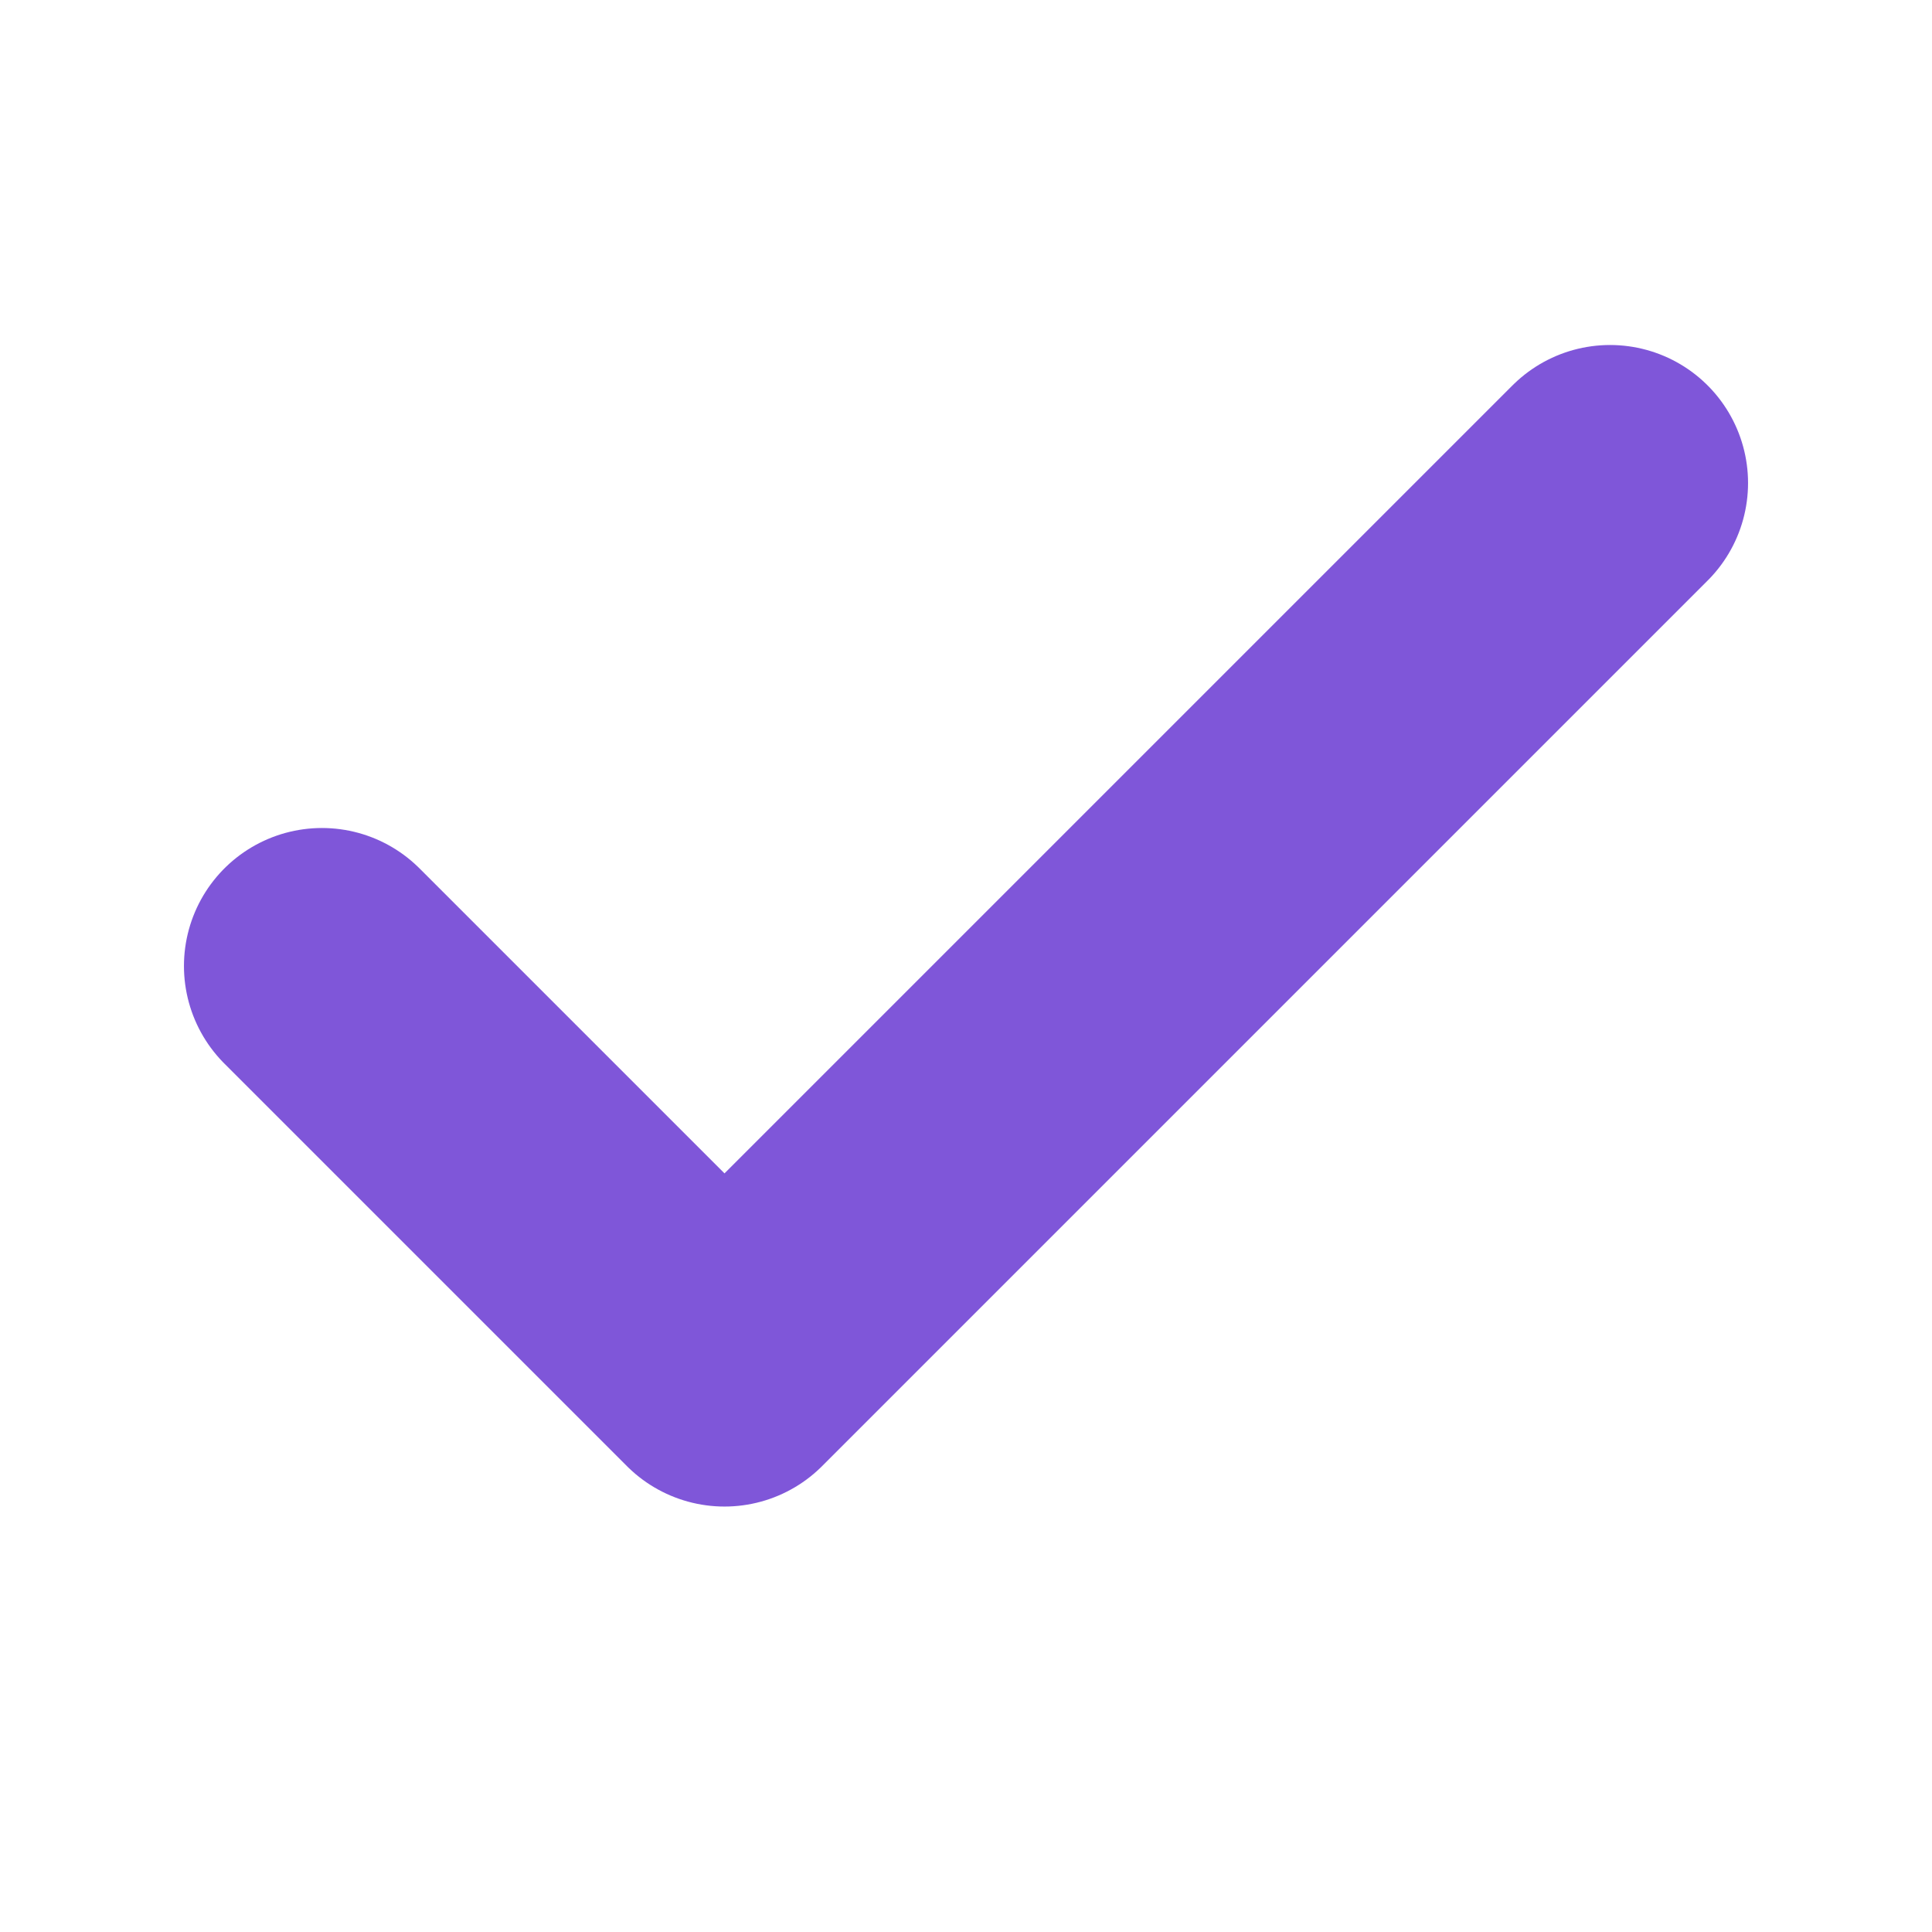
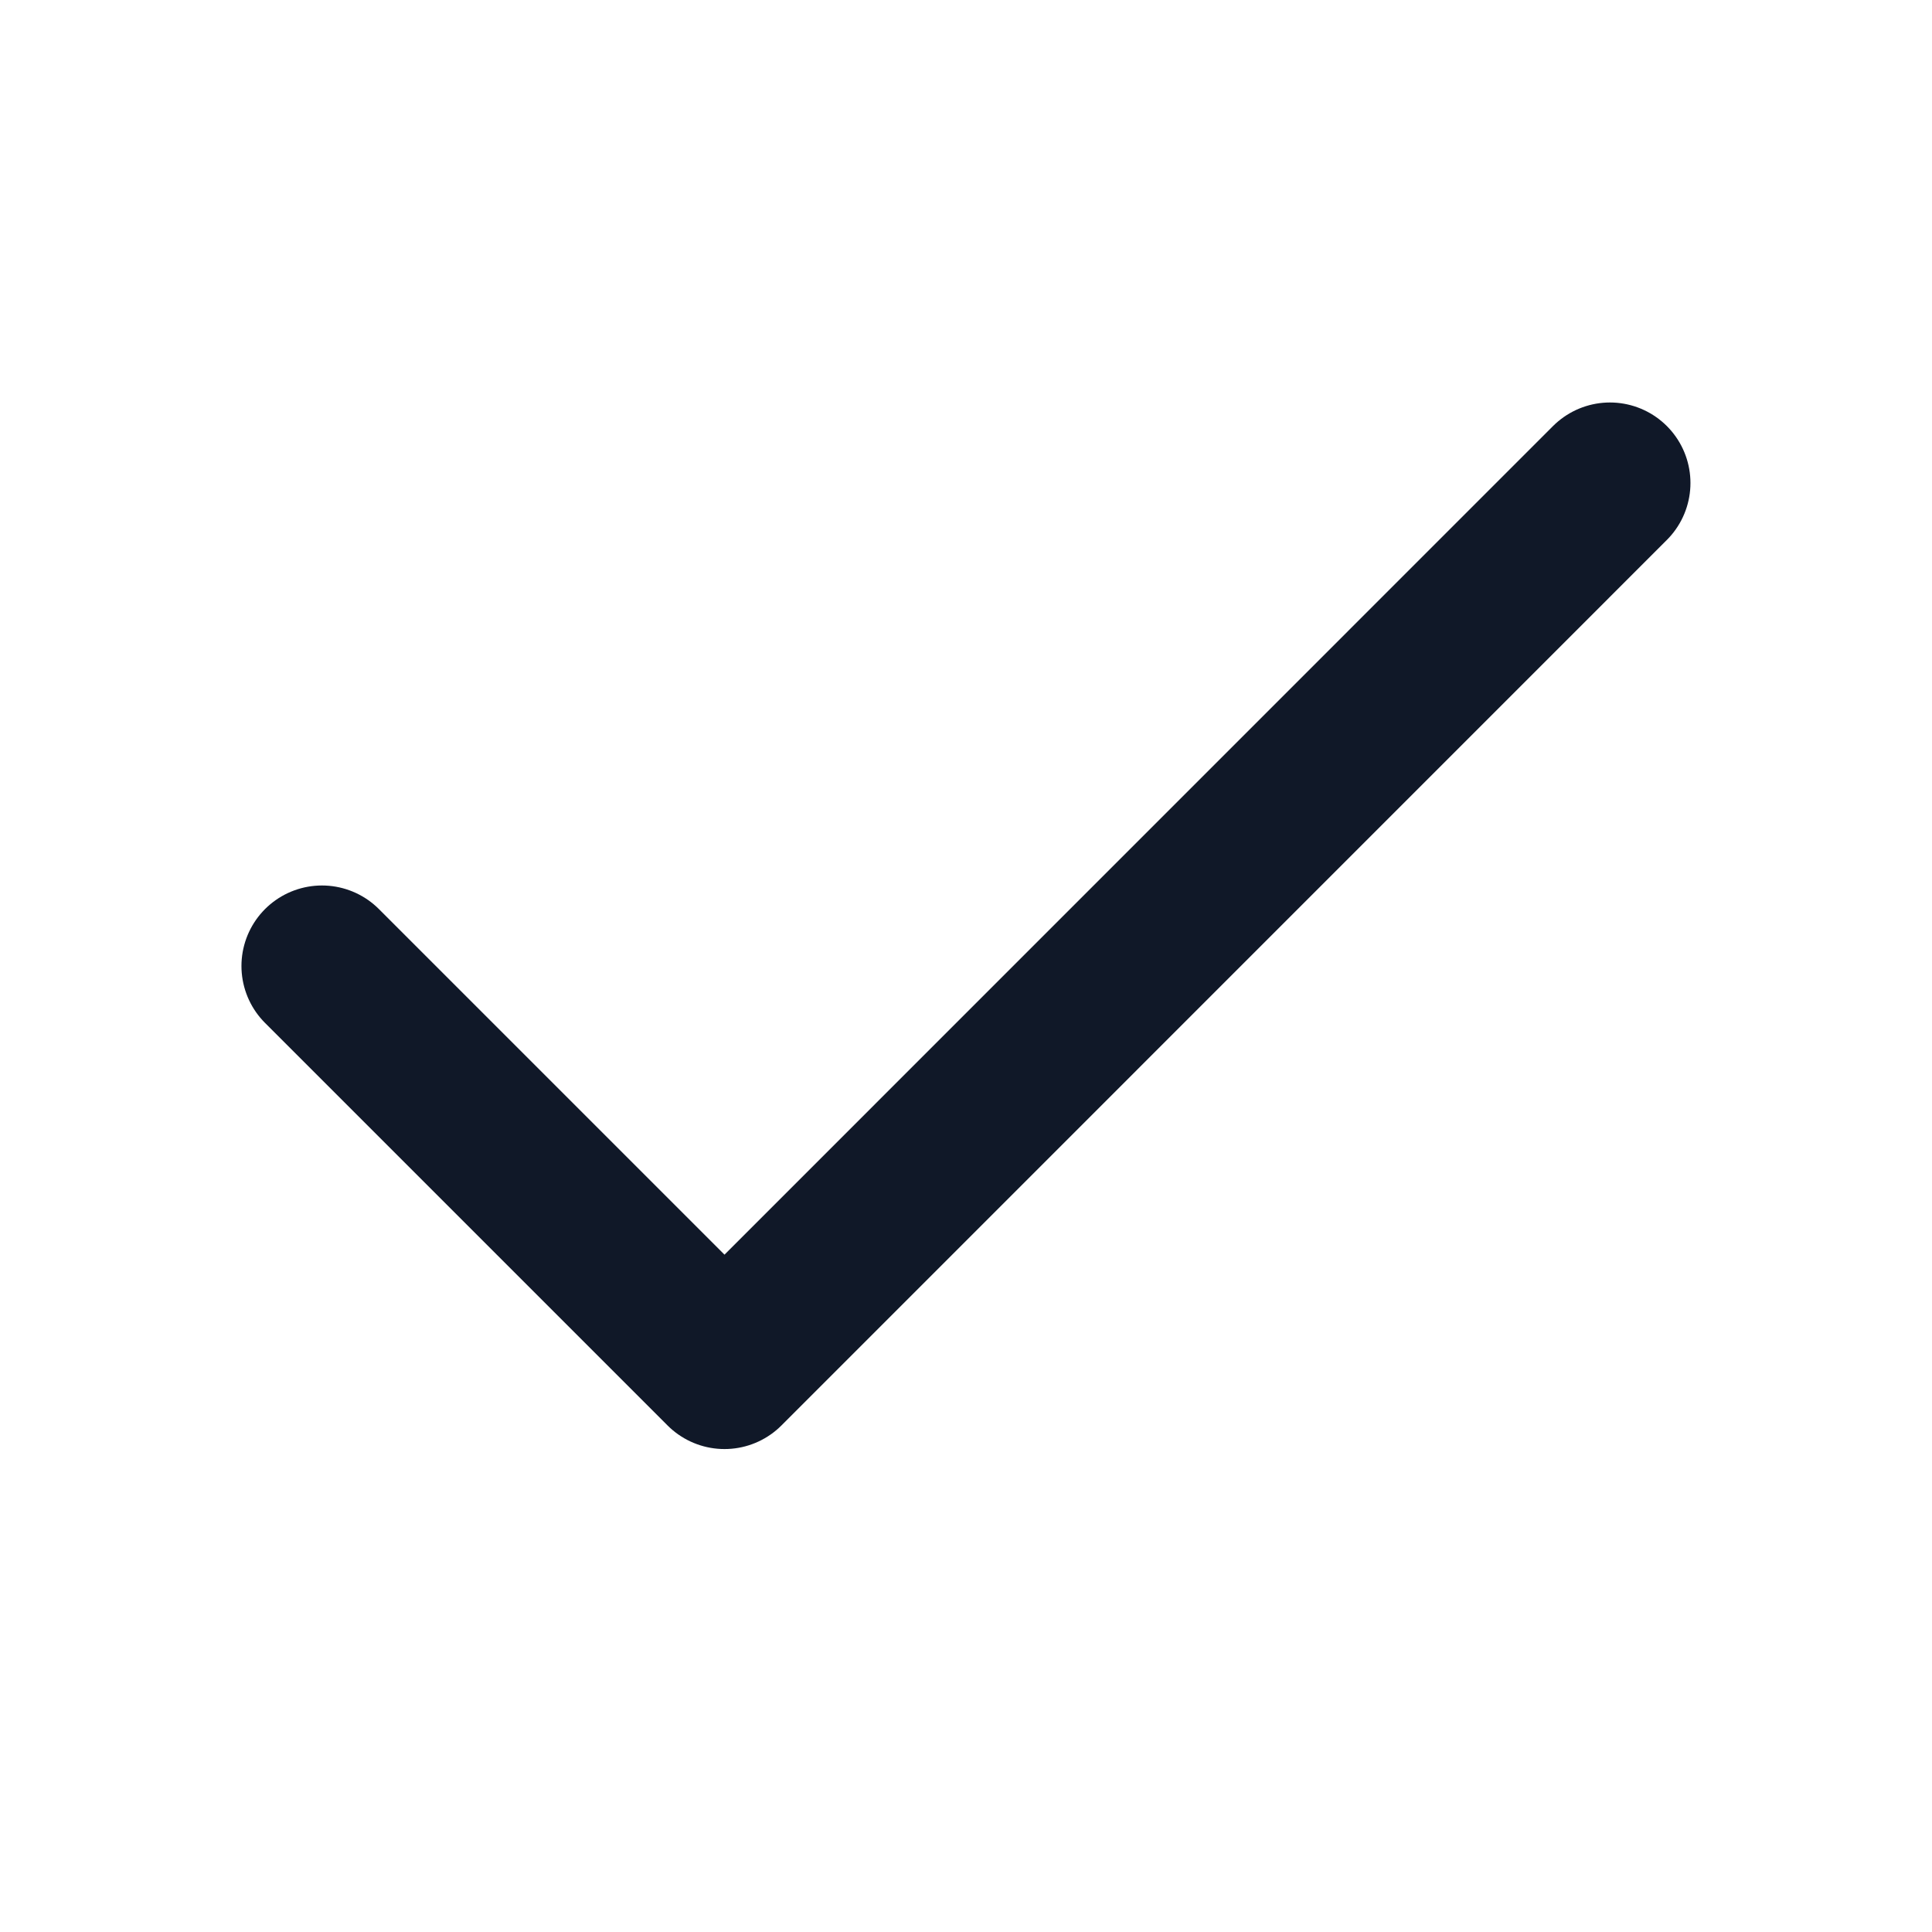
- <svg xmlns="http://www.w3.org/2000/svg" width="14" height="14" viewBox="0 0 14 14" fill="none">
-   <path d="M11.667 3.5L5.25 9.917L2.333 7" stroke="#7F56D9" stroke-width="2" stroke-linecap="round" stroke-linejoin="round" />
+ <svg xmlns="http://www.w3.org/2000/svg" width="20" height="20" viewBox="0 0 20 20" fill="none">
+   <path d="M16.666 5L7.5 14.167L3.333 10" stroke="#101828" stroke-width="1.667" stroke-linecap="round" stroke-linejoin="round" />
</svg>
